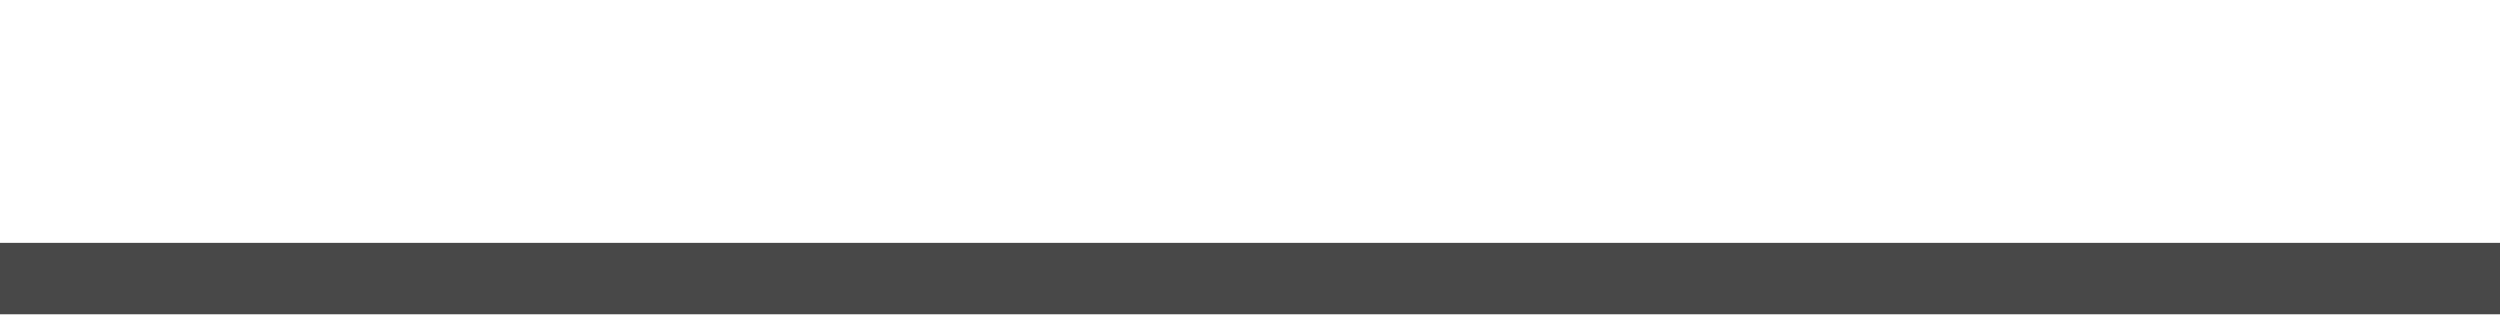
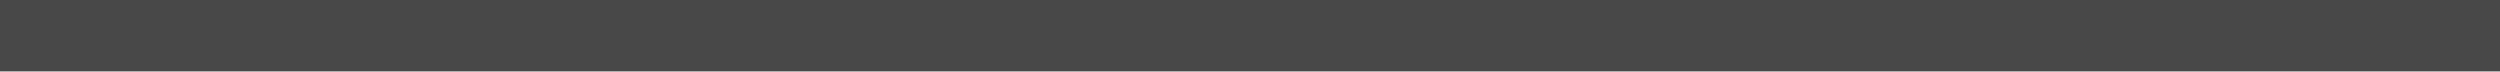
- <svg xmlns="http://www.w3.org/2000/svg" height="45" viewBox="0 0 350 45" width="350" version="1.1" id="svg11">
+ <svg xmlns="http://www.w3.org/2000/svg" height="10" viewBox="0 34 350 10" width="350" version="1.1" id="svg11">
  <defs id="defs15" />
  <linearGradient id="a" gradientTransform="matrix(70,0,0,0.045,-210.0001,33.99999)" gradientUnits="userSpaceOnUse" x1="3" x2="8" y1="100" y2="100">
    <stop offset="0" stop-color="#c6c6c6" id="stop2" />
    <stop offset=".5" stop-color="#c6c6c6" id="stop4" />
    <stop offset="1" stop-color="#918b74" id="stop6" />
  </linearGradient>
-   <path d="m 0,34 h 350 v 10 H 0 Z" id="path9" style="fill:#484848;stroke-width:1.342;fill-opacity:1" />
+   <path d="M 0,34 H 350 V 44 H 0 Z" id="path9" style="fill:#484848;fill-opacity:1;stroke-width:1.342" />
</svg>
